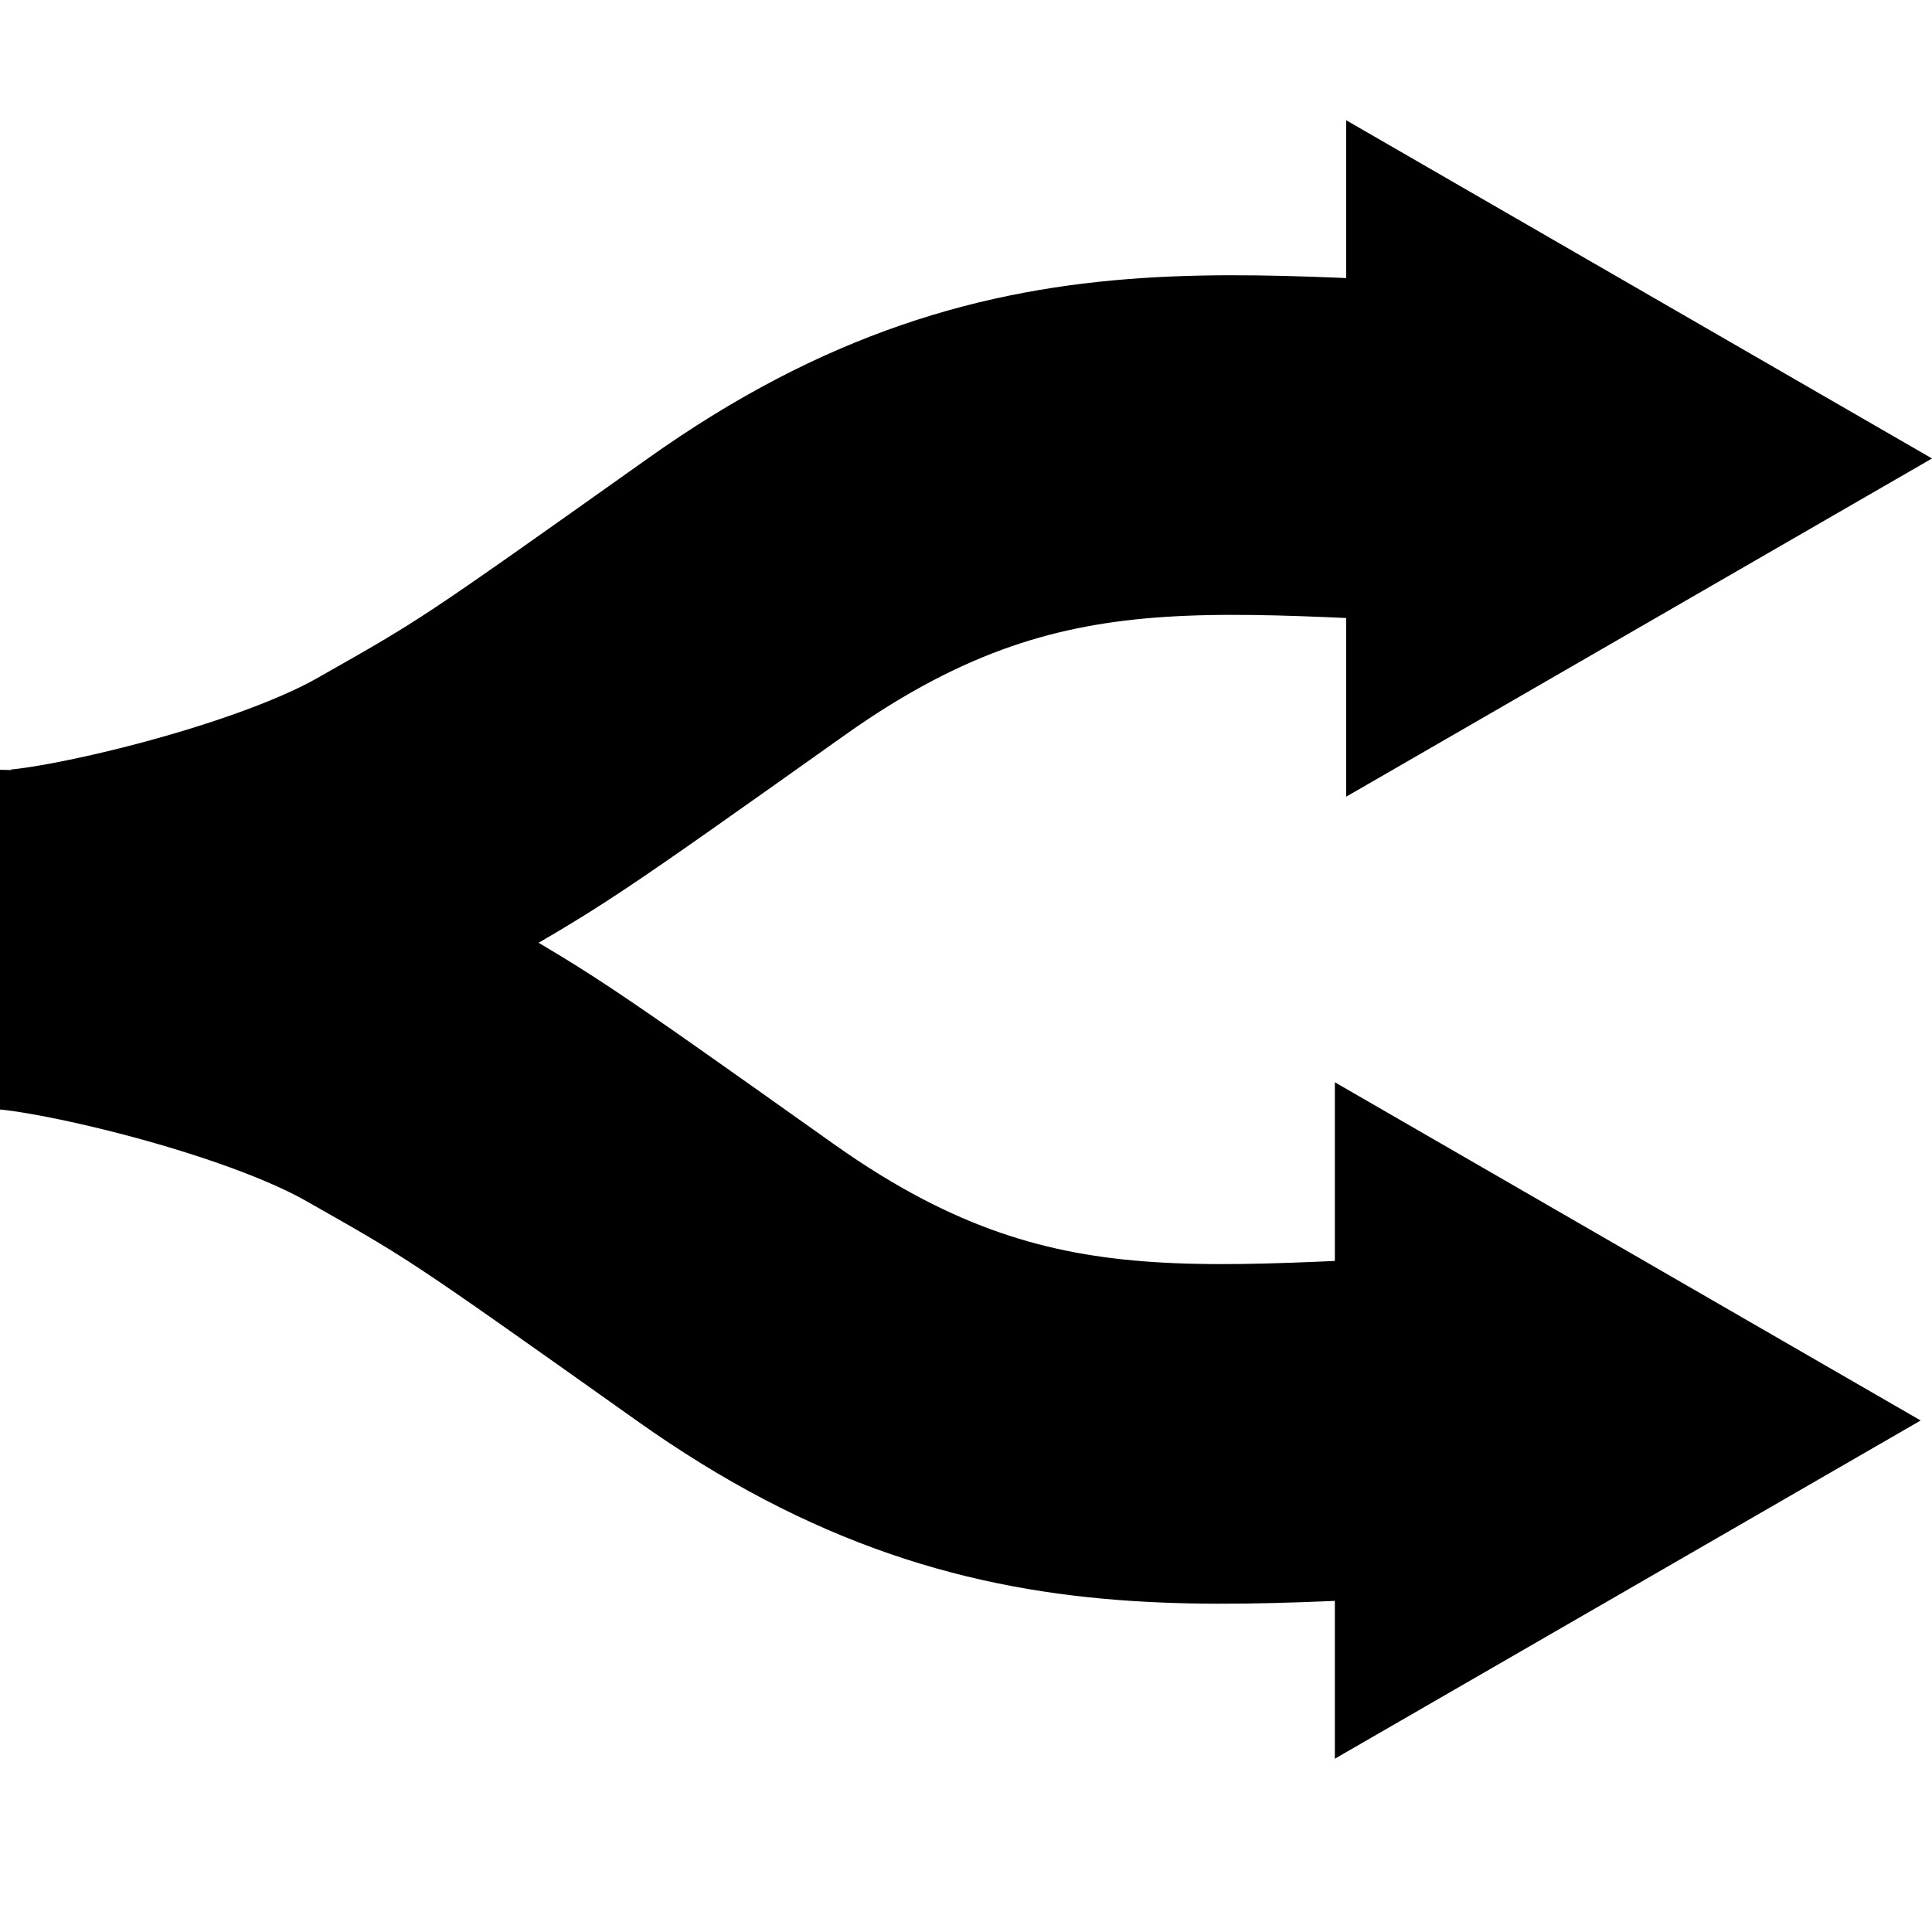
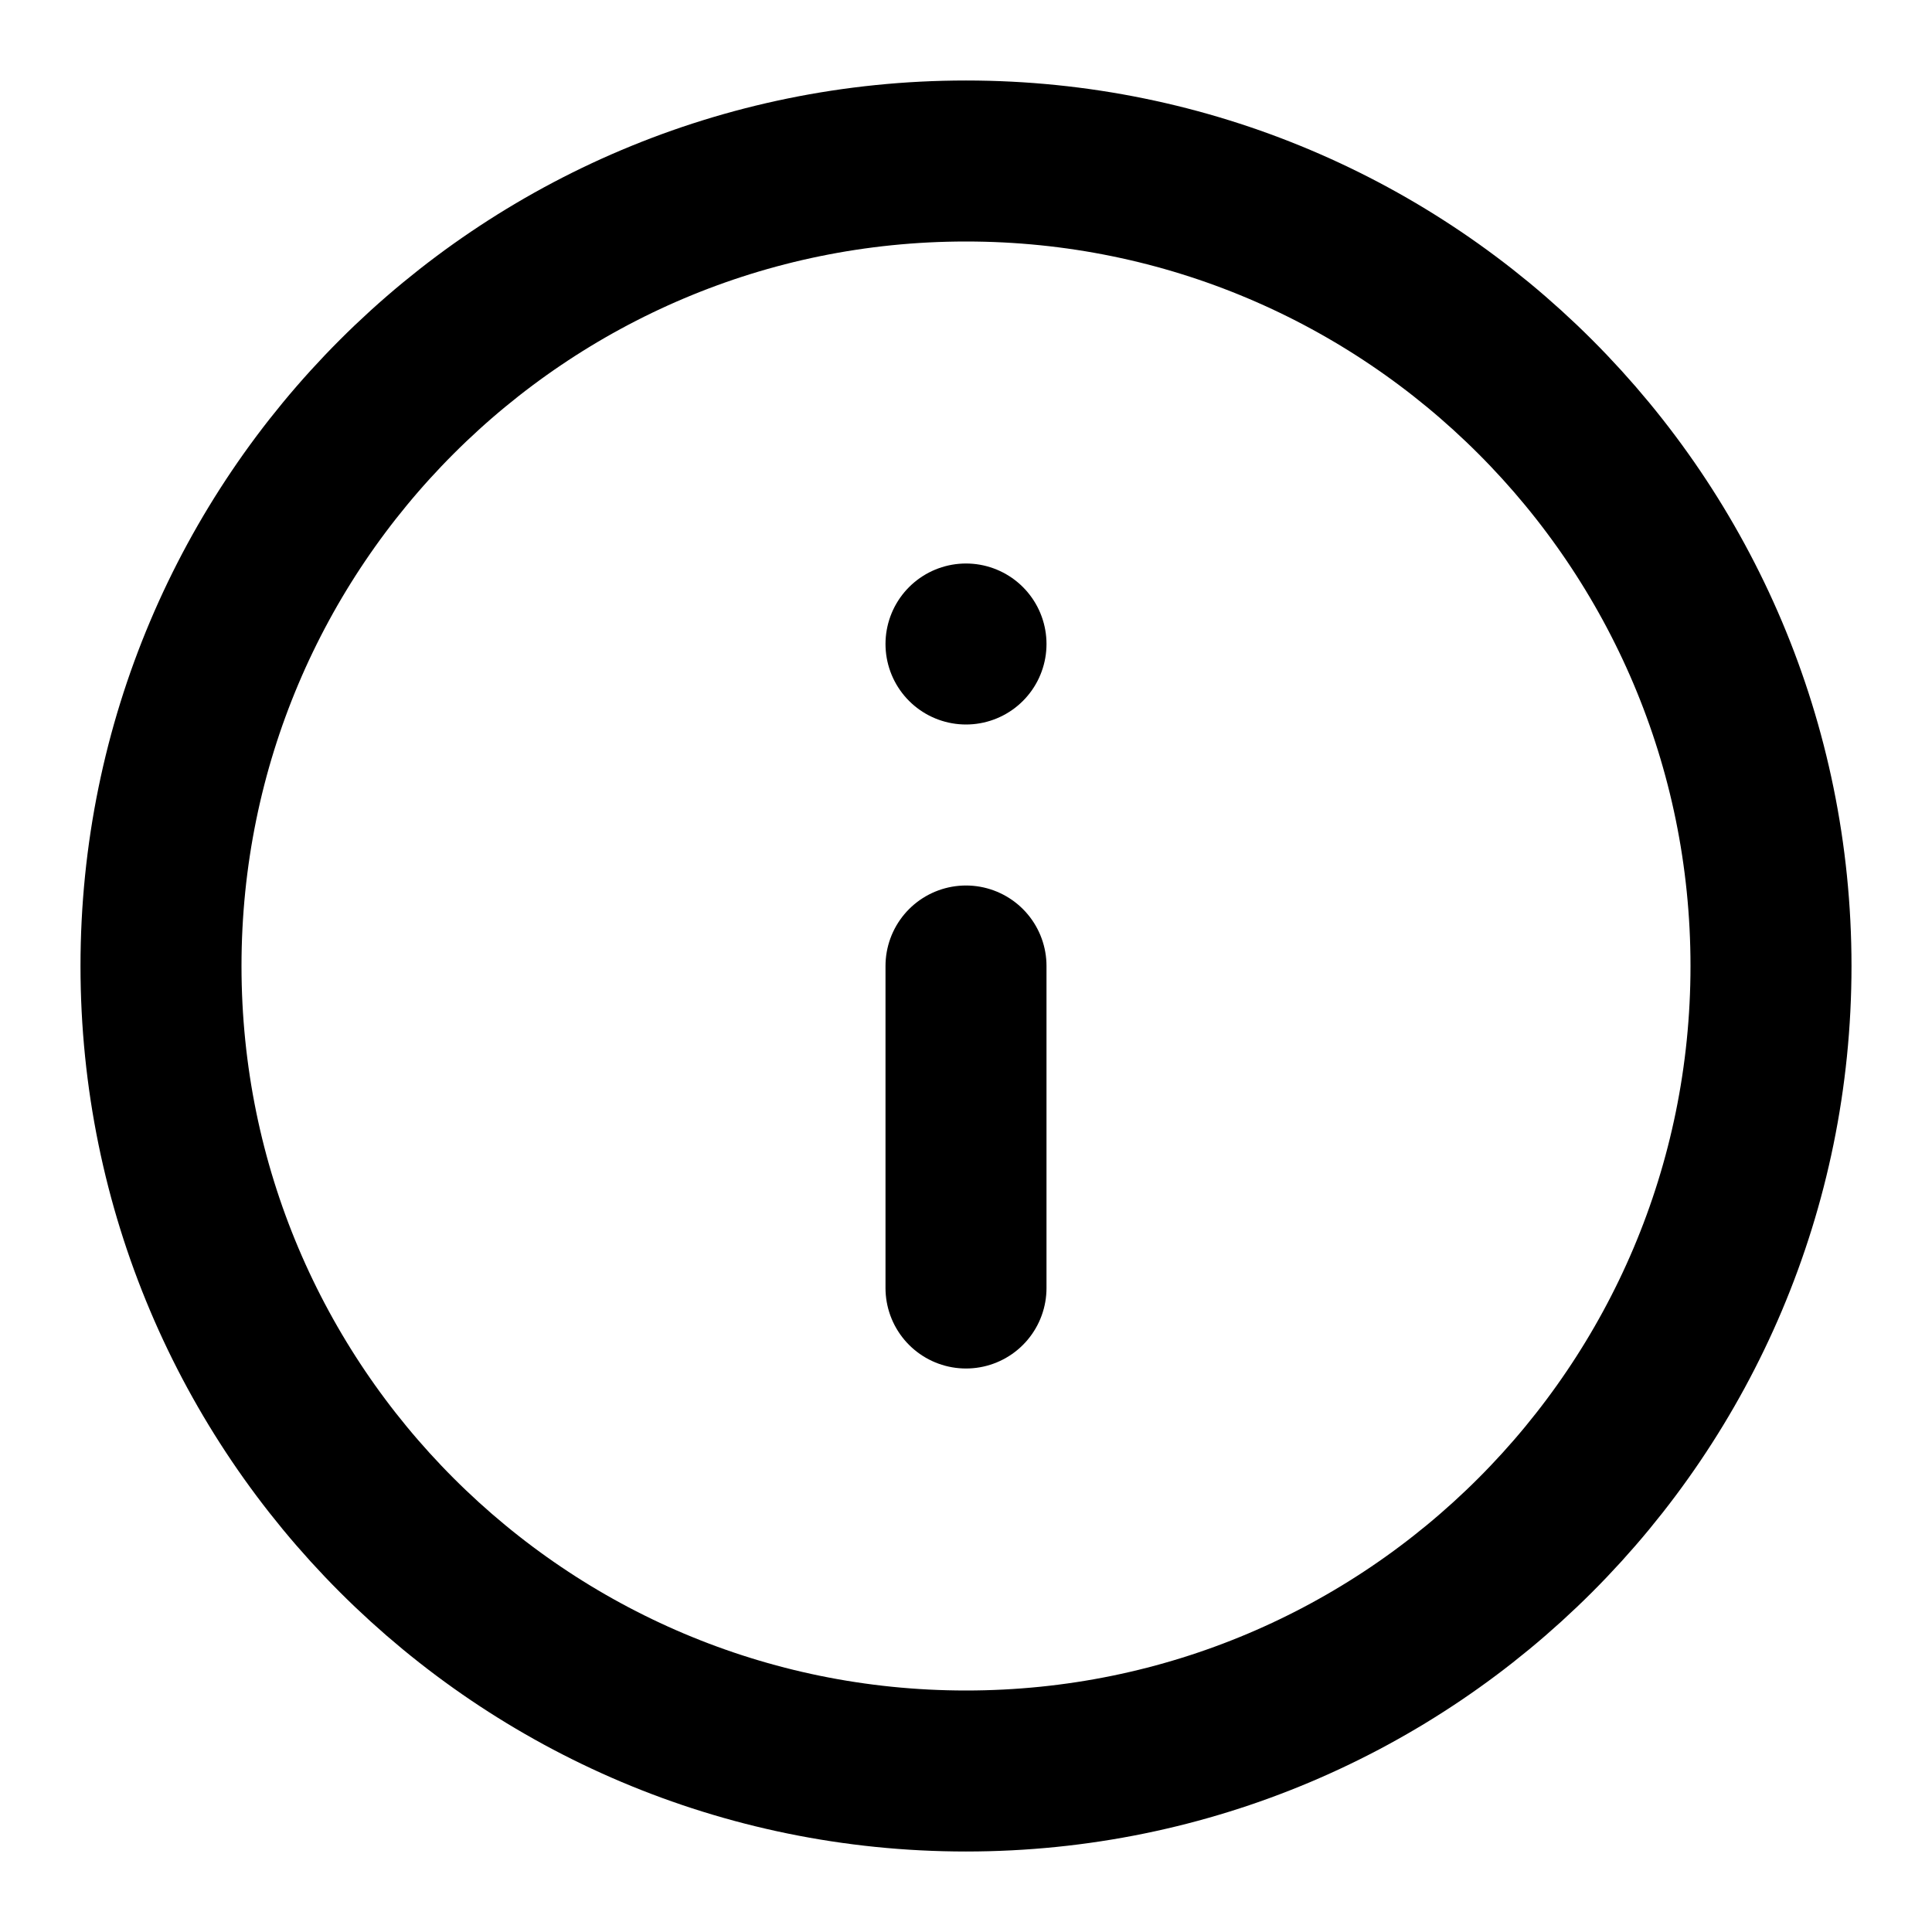
- <svg xmlns="http://www.w3.org/2000/svg" width="512" height="512" viewBox="0 0 512 512" fill="currentColor" stroke="currentColor">
-   <g clip-path="url(#clip0_205_3)">
-     <path d="M3 248.945C18 248.945 76 236 106 219C136 202 136 202 198 158C276.497 102.293 332 120.945 423 120.945" stroke-width="90" />
-     <path d="M511 121.5L357.25 210.268L357.25 32.732L511 121.5Z" />
-     <path d="M0 249C15 249 73 261.945 103 278.945C133 295.945 133 295.945 195 339.945C273.497 395.652 329 377 420 377" stroke-width="90" />
-     <path d="M508 376.445L354.25 287.678L354.25 465.213L508 376.445Z" />
-   </g>
+ <svg xmlns="http://www.w3.org/2000/svg" width="24" height="24" viewBox="0 0 24 24" fill="none" stroke="currentColor" stroke-width="2" stroke-linecap="round" stroke-linejoin="round">
+   <circle cx="12" cy="12" r="10" />
+   <line x1="12" y1="16" x2="12" y2="12" />
+   <line x1="12" y1="8" x2="12" y2="8" />
</svg>
